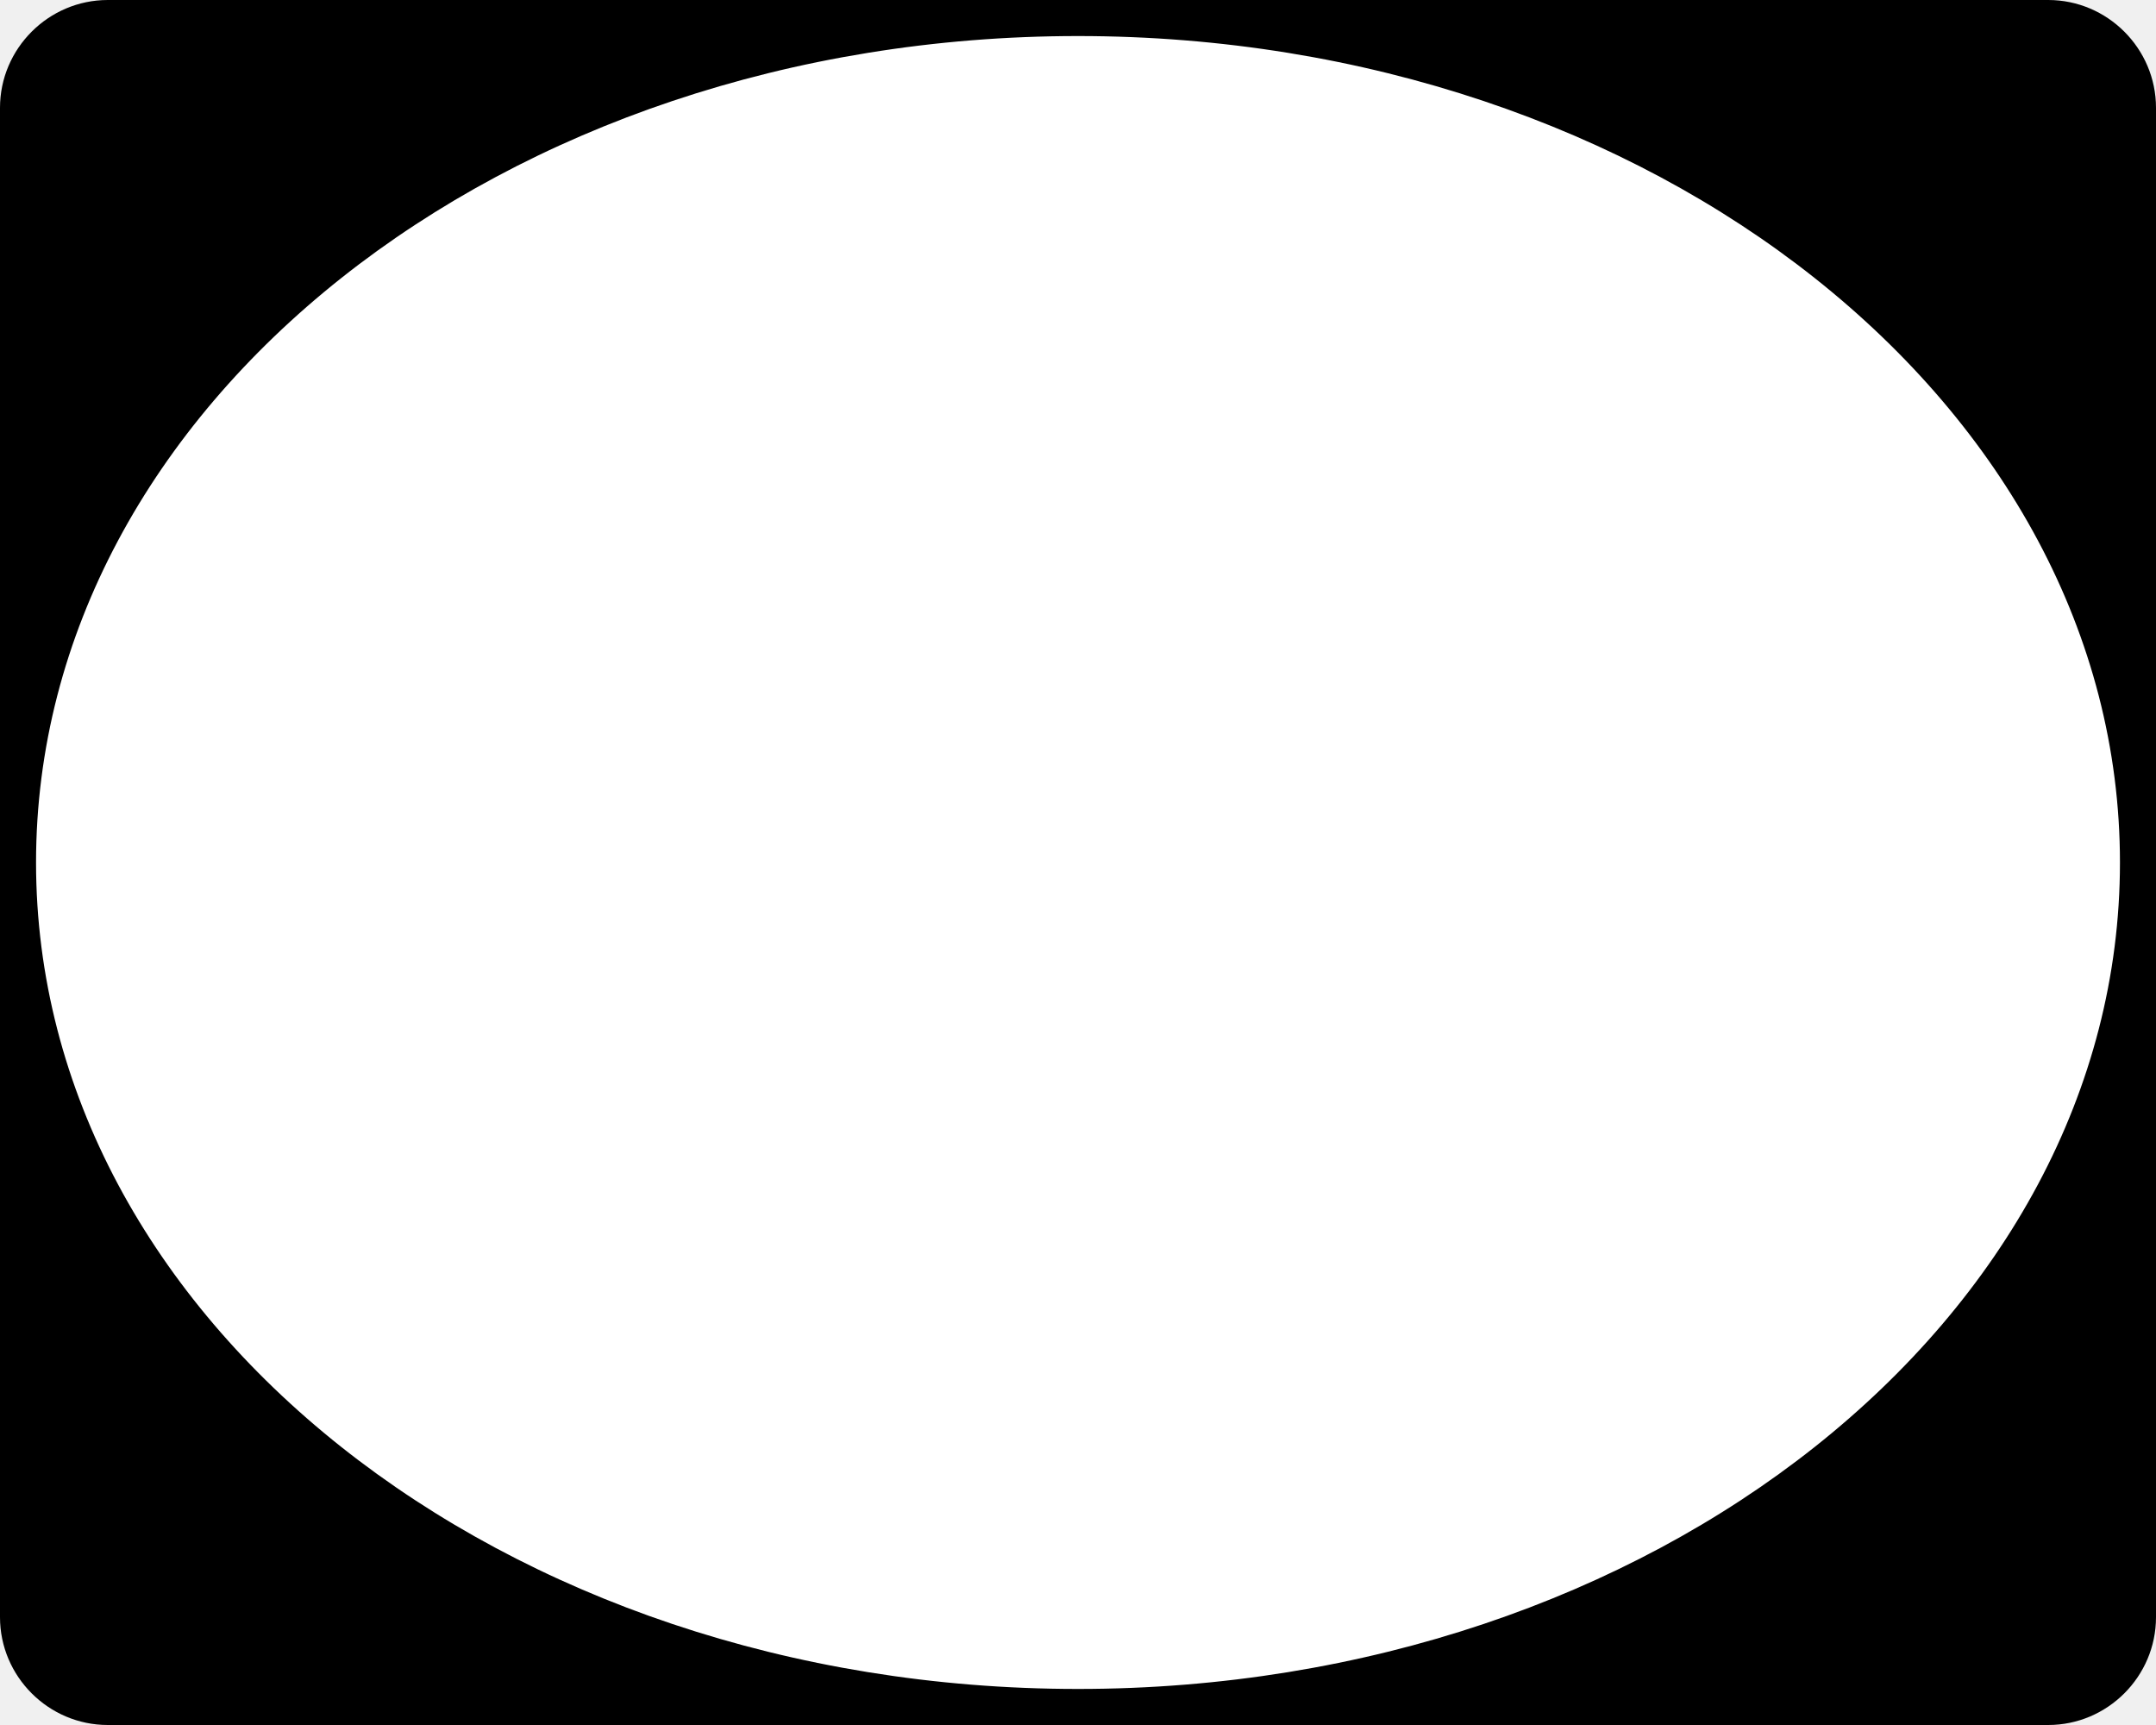
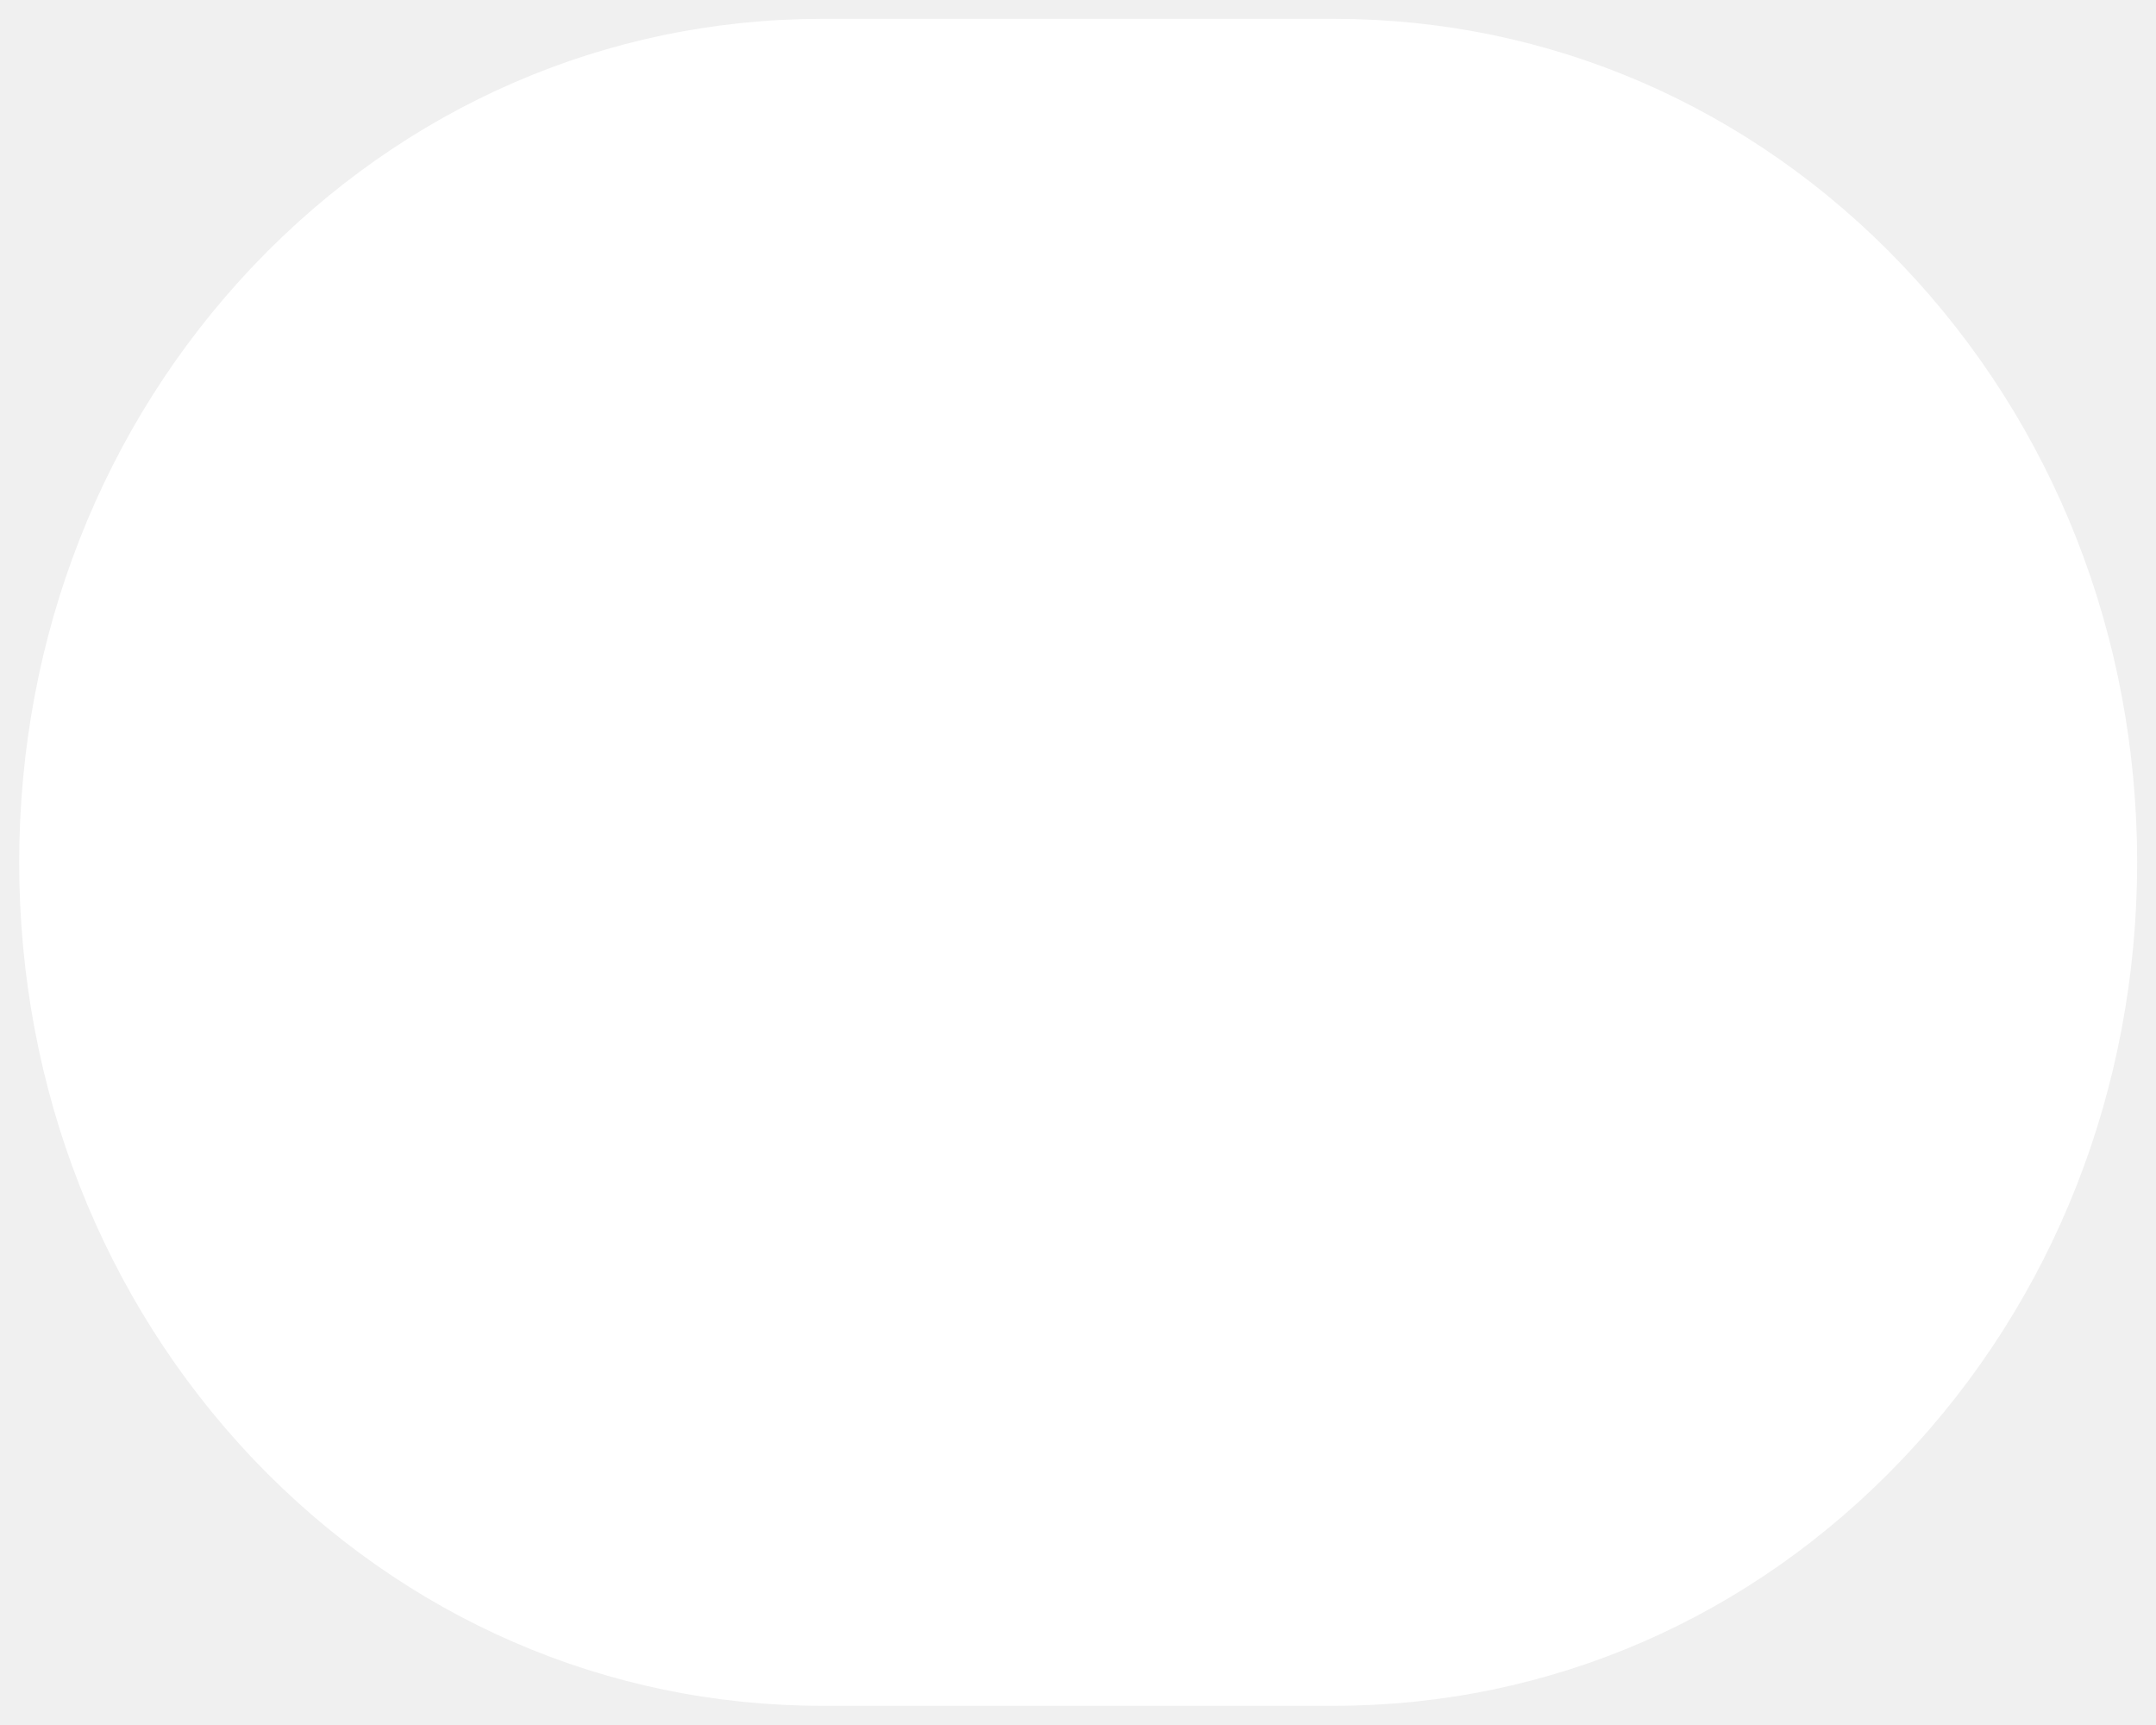
<svg xmlns="http://www.w3.org/2000/svg" version="1.1" id="Shield" x="0px" y="0px" viewBox="0 0 640 512" enable-background="new 0 0 640 512" xml:space="preserve">
-   <path id="Back" d="M0,32C0,14.4,14.4,0,32,0h576c17.6,0,32,14.4,32,32v448c0,17.6-14.4,32-32,32  H32c-17.6,0-32-14.4-32-32V32z" />
  <g id="Background">
-     <path fill="#FFFFFF" d="M320,506.3c-83.7,0-162.5-25.9-221.8-72.9C38.5,386.1,5.7,323.1,5.7,256S38.5,125.9,98.2,78.6   C157.5,31.6,236.3,5.7,320,5.7s162.5,25.9,221.8,72.9c59.6,47.3,92.5,110.3,92.5,177.4s-32.8,130.1-92.5,177.4   C482.5,480.4,403.7,506.3,320,506.3z" />
-     <path d="M320,10.7c170.8,0,309.3,109.8,309.3,245.3S490.8,501.3,320,501.3S10.7,391.5,10.7,256S149.2,10.7,320,10.7 M320,0.7   c-42.8,0-84.4,6.7-123.6,19.8c-37.9,12.7-72,31-101.4,54.2c-29.5,23.4-52.7,50.7-68.9,81.1C9.2,187.5,0.7,221.2,0.7,256   s8.6,68.5,25.5,100.2c16.2,30.4,39.4,57.7,68.9,81.1c29.3,23.3,63.4,41.5,101.4,54.2c39.2,13.1,80.7,19.8,123.6,19.8   s84.4-6.7,123.6-19.8c37.9-12.7,72-31,101.4-54.2c29.5-23.4,52.7-50.7,68.9-81.1c16.9-31.7,25.5-65.4,25.5-100.2   s-8.6-68.5-25.5-100.2c-16.2-30.4-39.4-57.7-68.9-81.1c-29.3-23.3-63.4-41.5-101.4-54.2C404.4,7.3,362.8,0.7,320,0.7L320,0.7z" />
+     <path fill="#FFFFFF" d="M244,506.3c-63.9,0-123.8-26-168.8-73.2C30.4,385.9,5.7,323,5.7,256S30.4,126.1,75.2,78.9   C120.1,31.7,180.1,5.6,244,5.6h152.1c63.9,0,123.8,26,168.7,73.2c44.9,47.2,69.6,110.1,69.6,177.1c0,67-24.7,129.9-69.6,177.1   C519.9,480.3,460,506.3,396,506.3H244z" />
  </g>
</svg>
